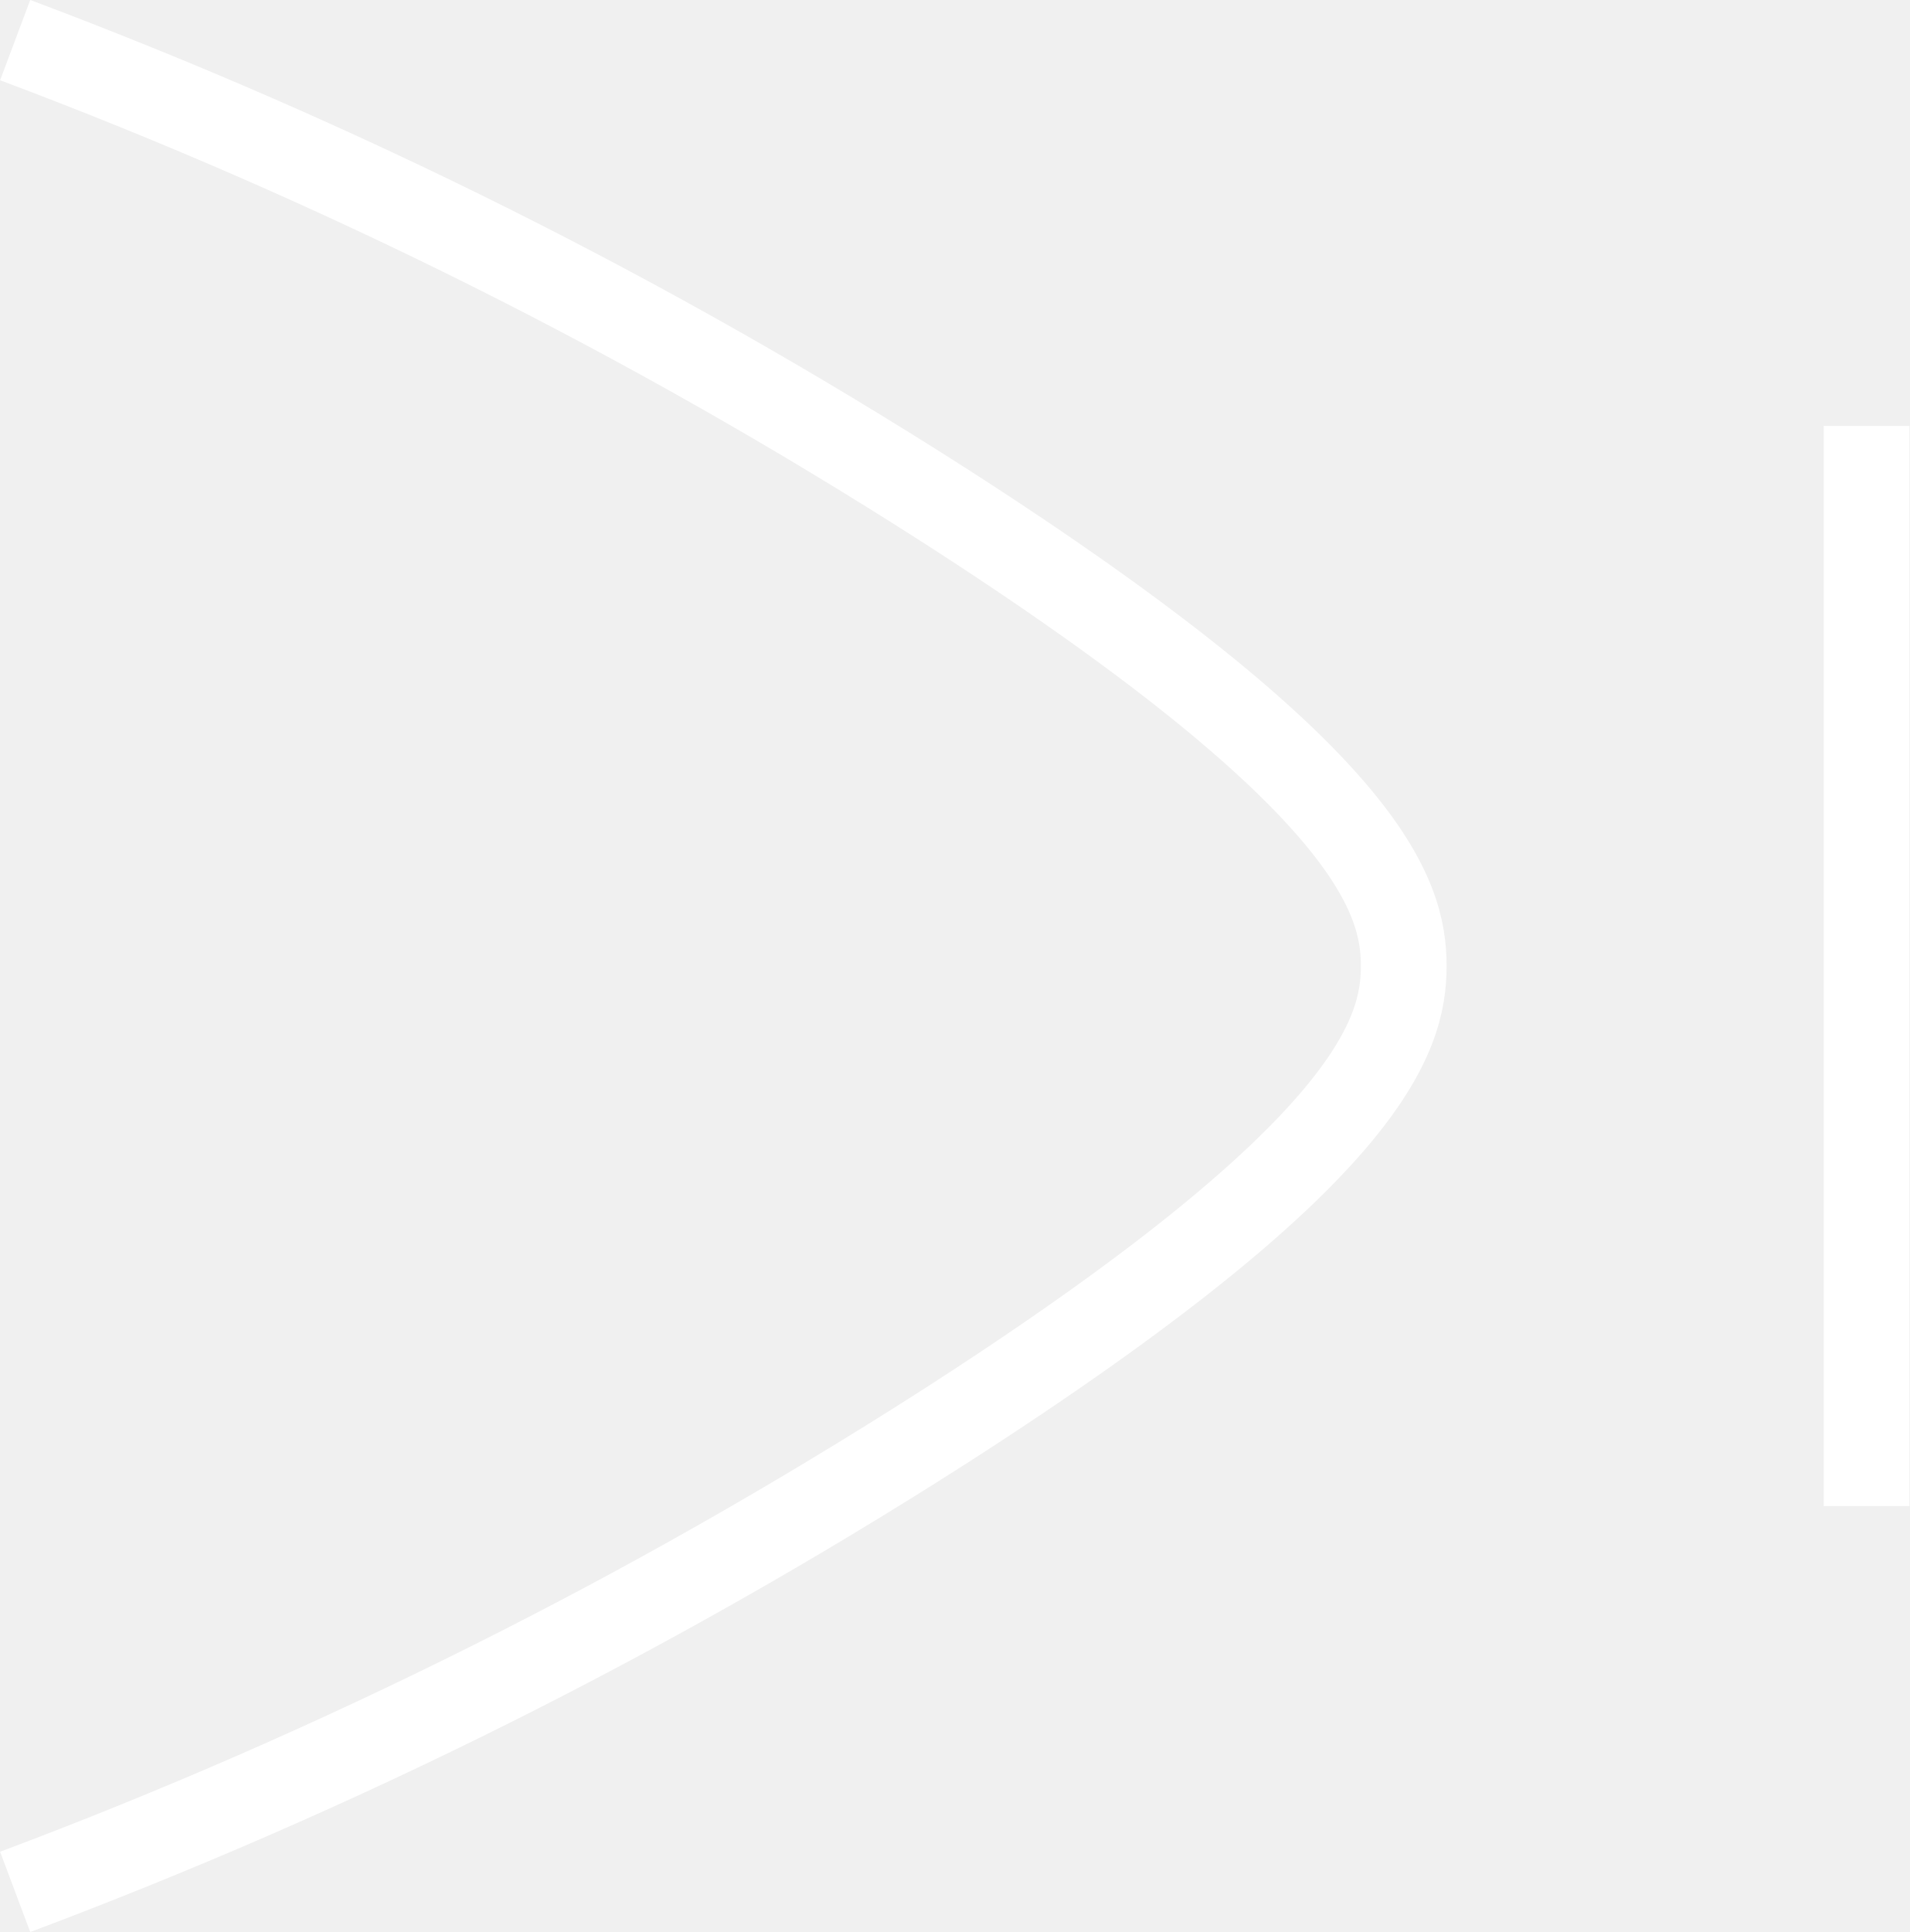
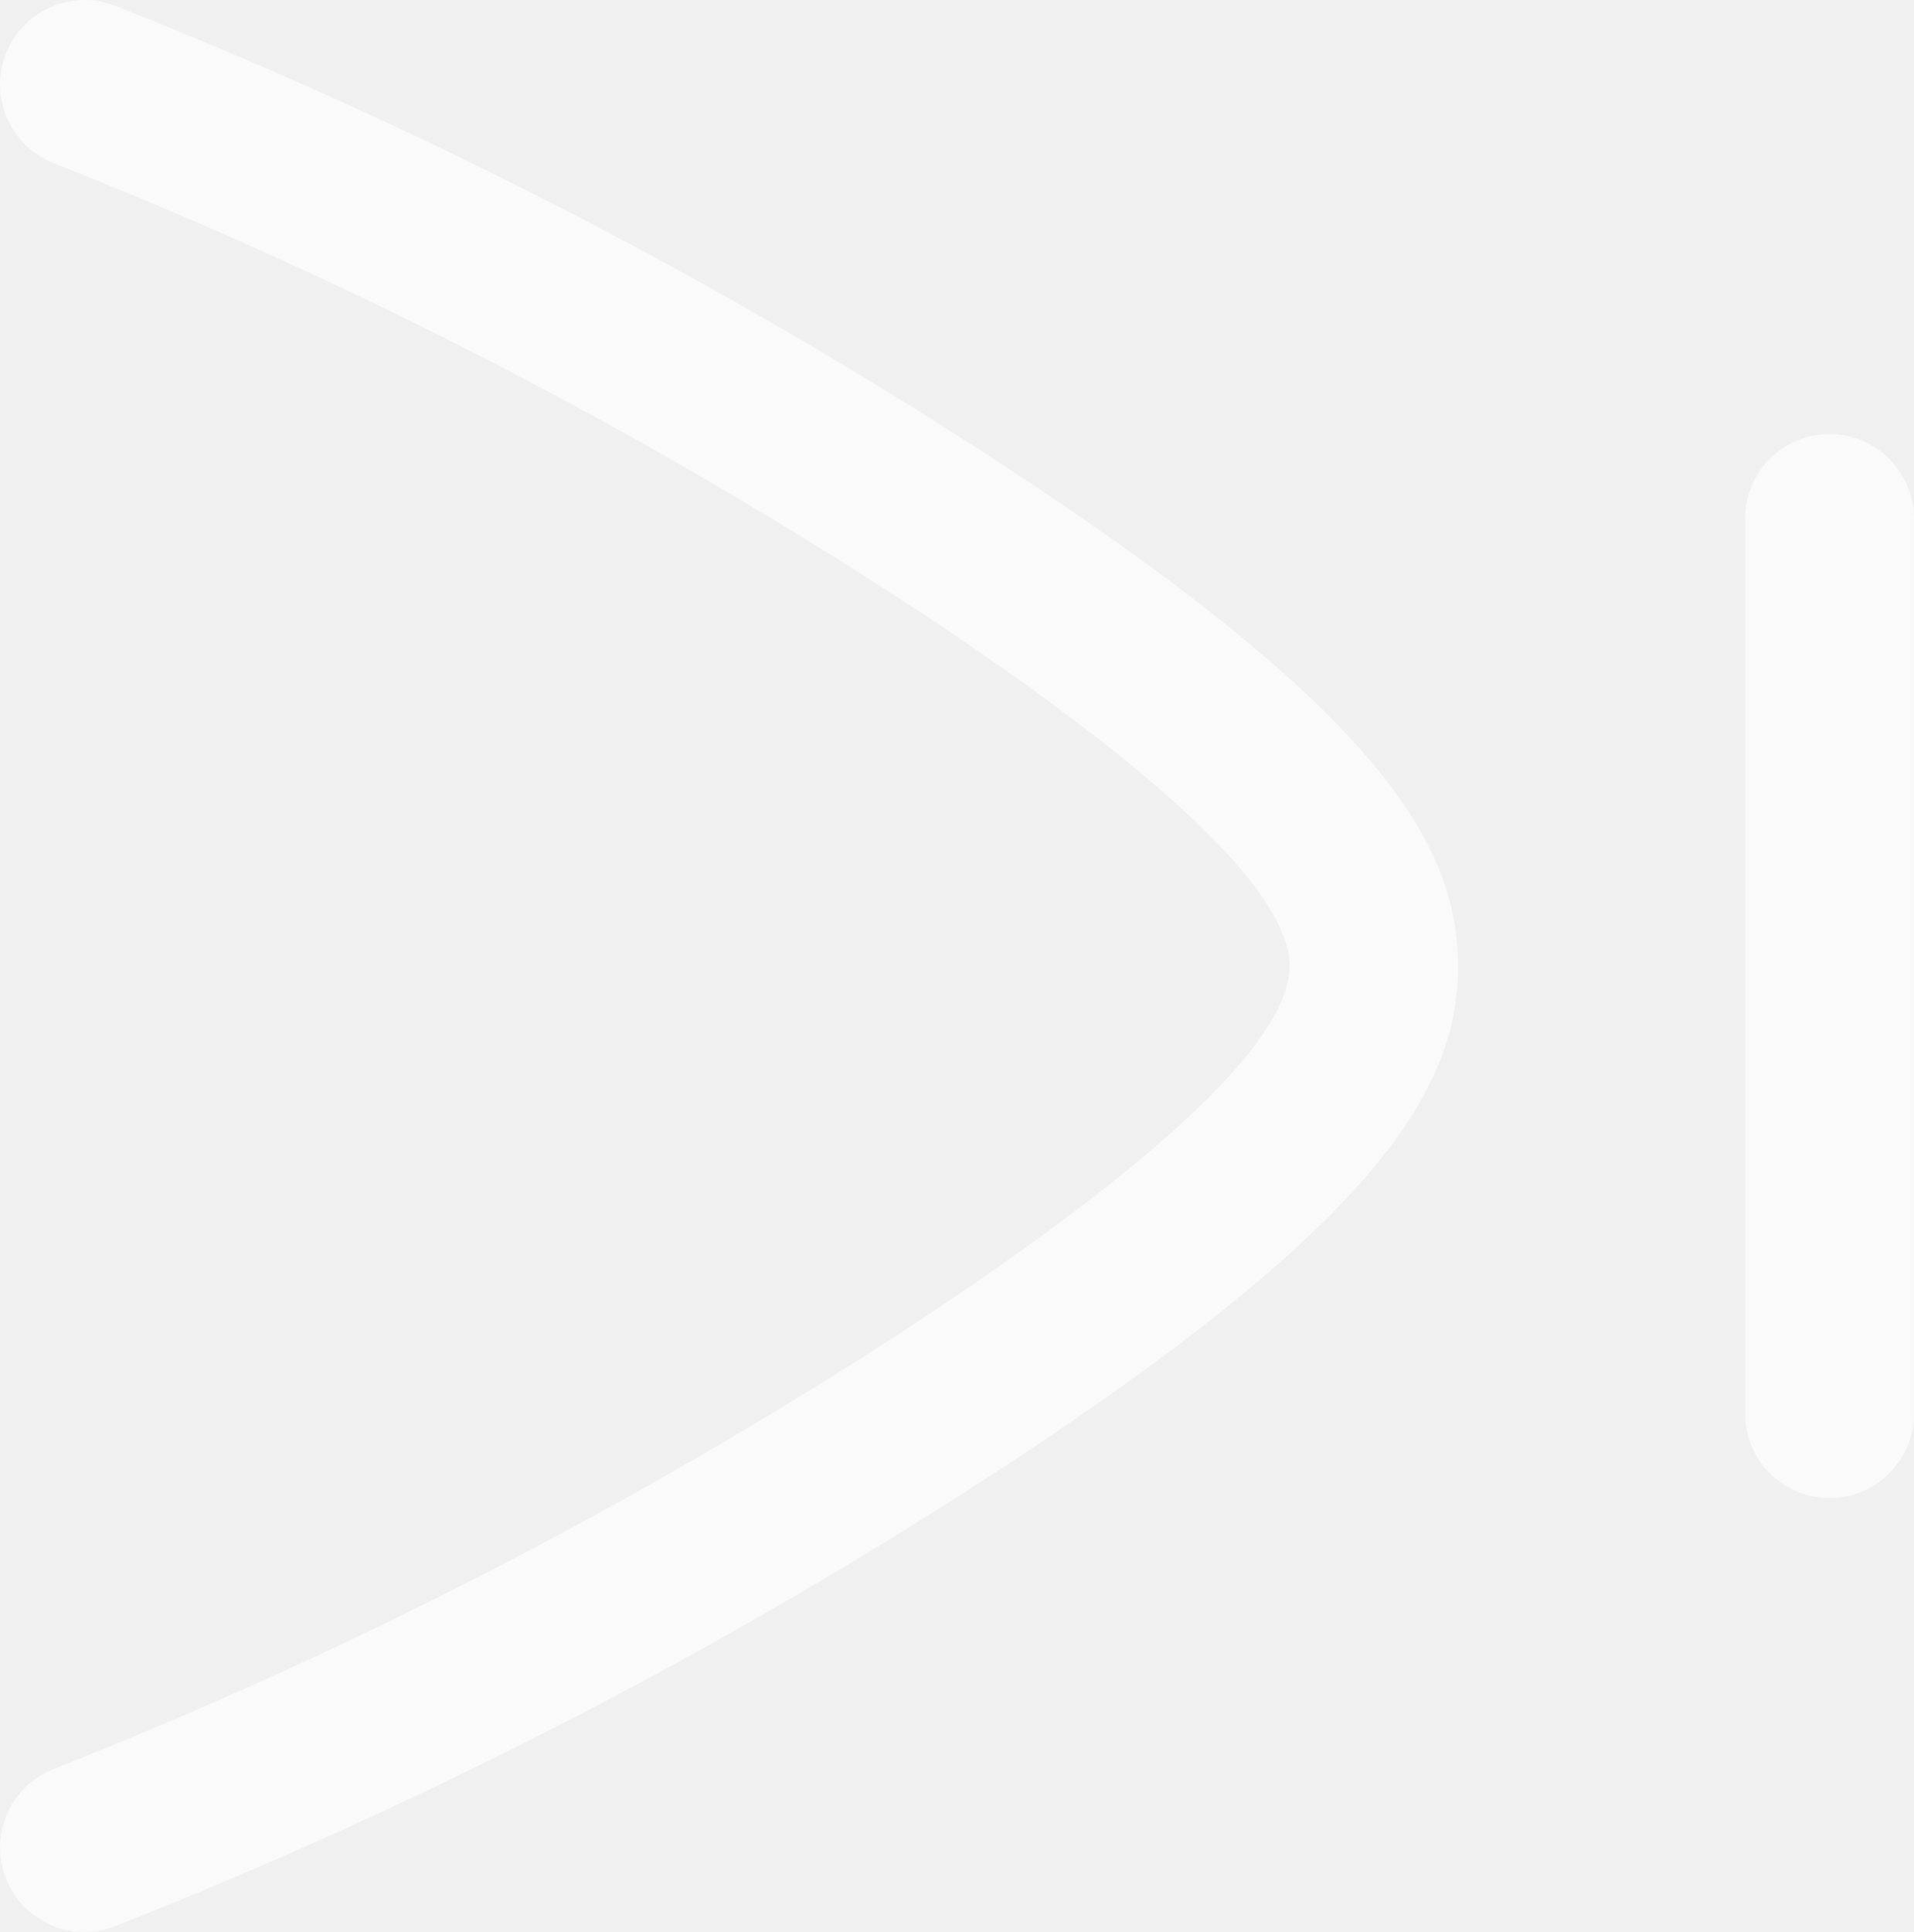
- <svg xmlns="http://www.w3.org/2000/svg" viewBox="0 0 222.77 225.36">
+ <svg xmlns="http://www.w3.org/2000/svg" viewBox="0 0 226.68 228.79">
  <defs>
-     <style>.cls-1{fill:none;stroke:#fff;stroke-miterlimit:10;stroke-width:10px;}</style>
+     <style>.cls-1{opacity:0.65;}.cls-2{fill:#fff;}</style>
  </defs>
  <g id="Layer_2" data-name="Layer 2">
    <g id="design">
-       <path class="cls-1" d="M1.77,4.68a577.12,577.12,0,0,1,108,54c50.18,32.15,54,45.88,54,54s-3.82,21.85-54,54a577.73,577.73,0,0,1-108,54" />
-       <path class="cls-1" d="M217.77,49.68v126" />
+       <g class="cls-1">
+         <path class="cls-2" d="M.65,222.31h0a10,10,0,0,1,5.68-12.82,568.89,568.89,0,0,0,97-49.51c22.54-14.44,49.4-34.07,49.4-45.58s-26.86-31.15-49.4-45.58A567.44,567.44,0,0,0,6.33,19.31,10,10,0,0,1,.65,6.48h0A10,10,0,0,1,13.68.7,587.39,587.39,0,0,1,114.07,52c48.64,31.16,58.61,47.49,58.61,62.42s-10,31.26-58.61,62.42A588.07,588.07,0,0,1,13.68,228.09,10,10,0,0,1,.65,222.31Z" />
+         <rect class="cls-2" x="206.68" y="51.4" width="20" height="126" rx="10" />
+       </g>
    </g>
  </g>
</svg>
